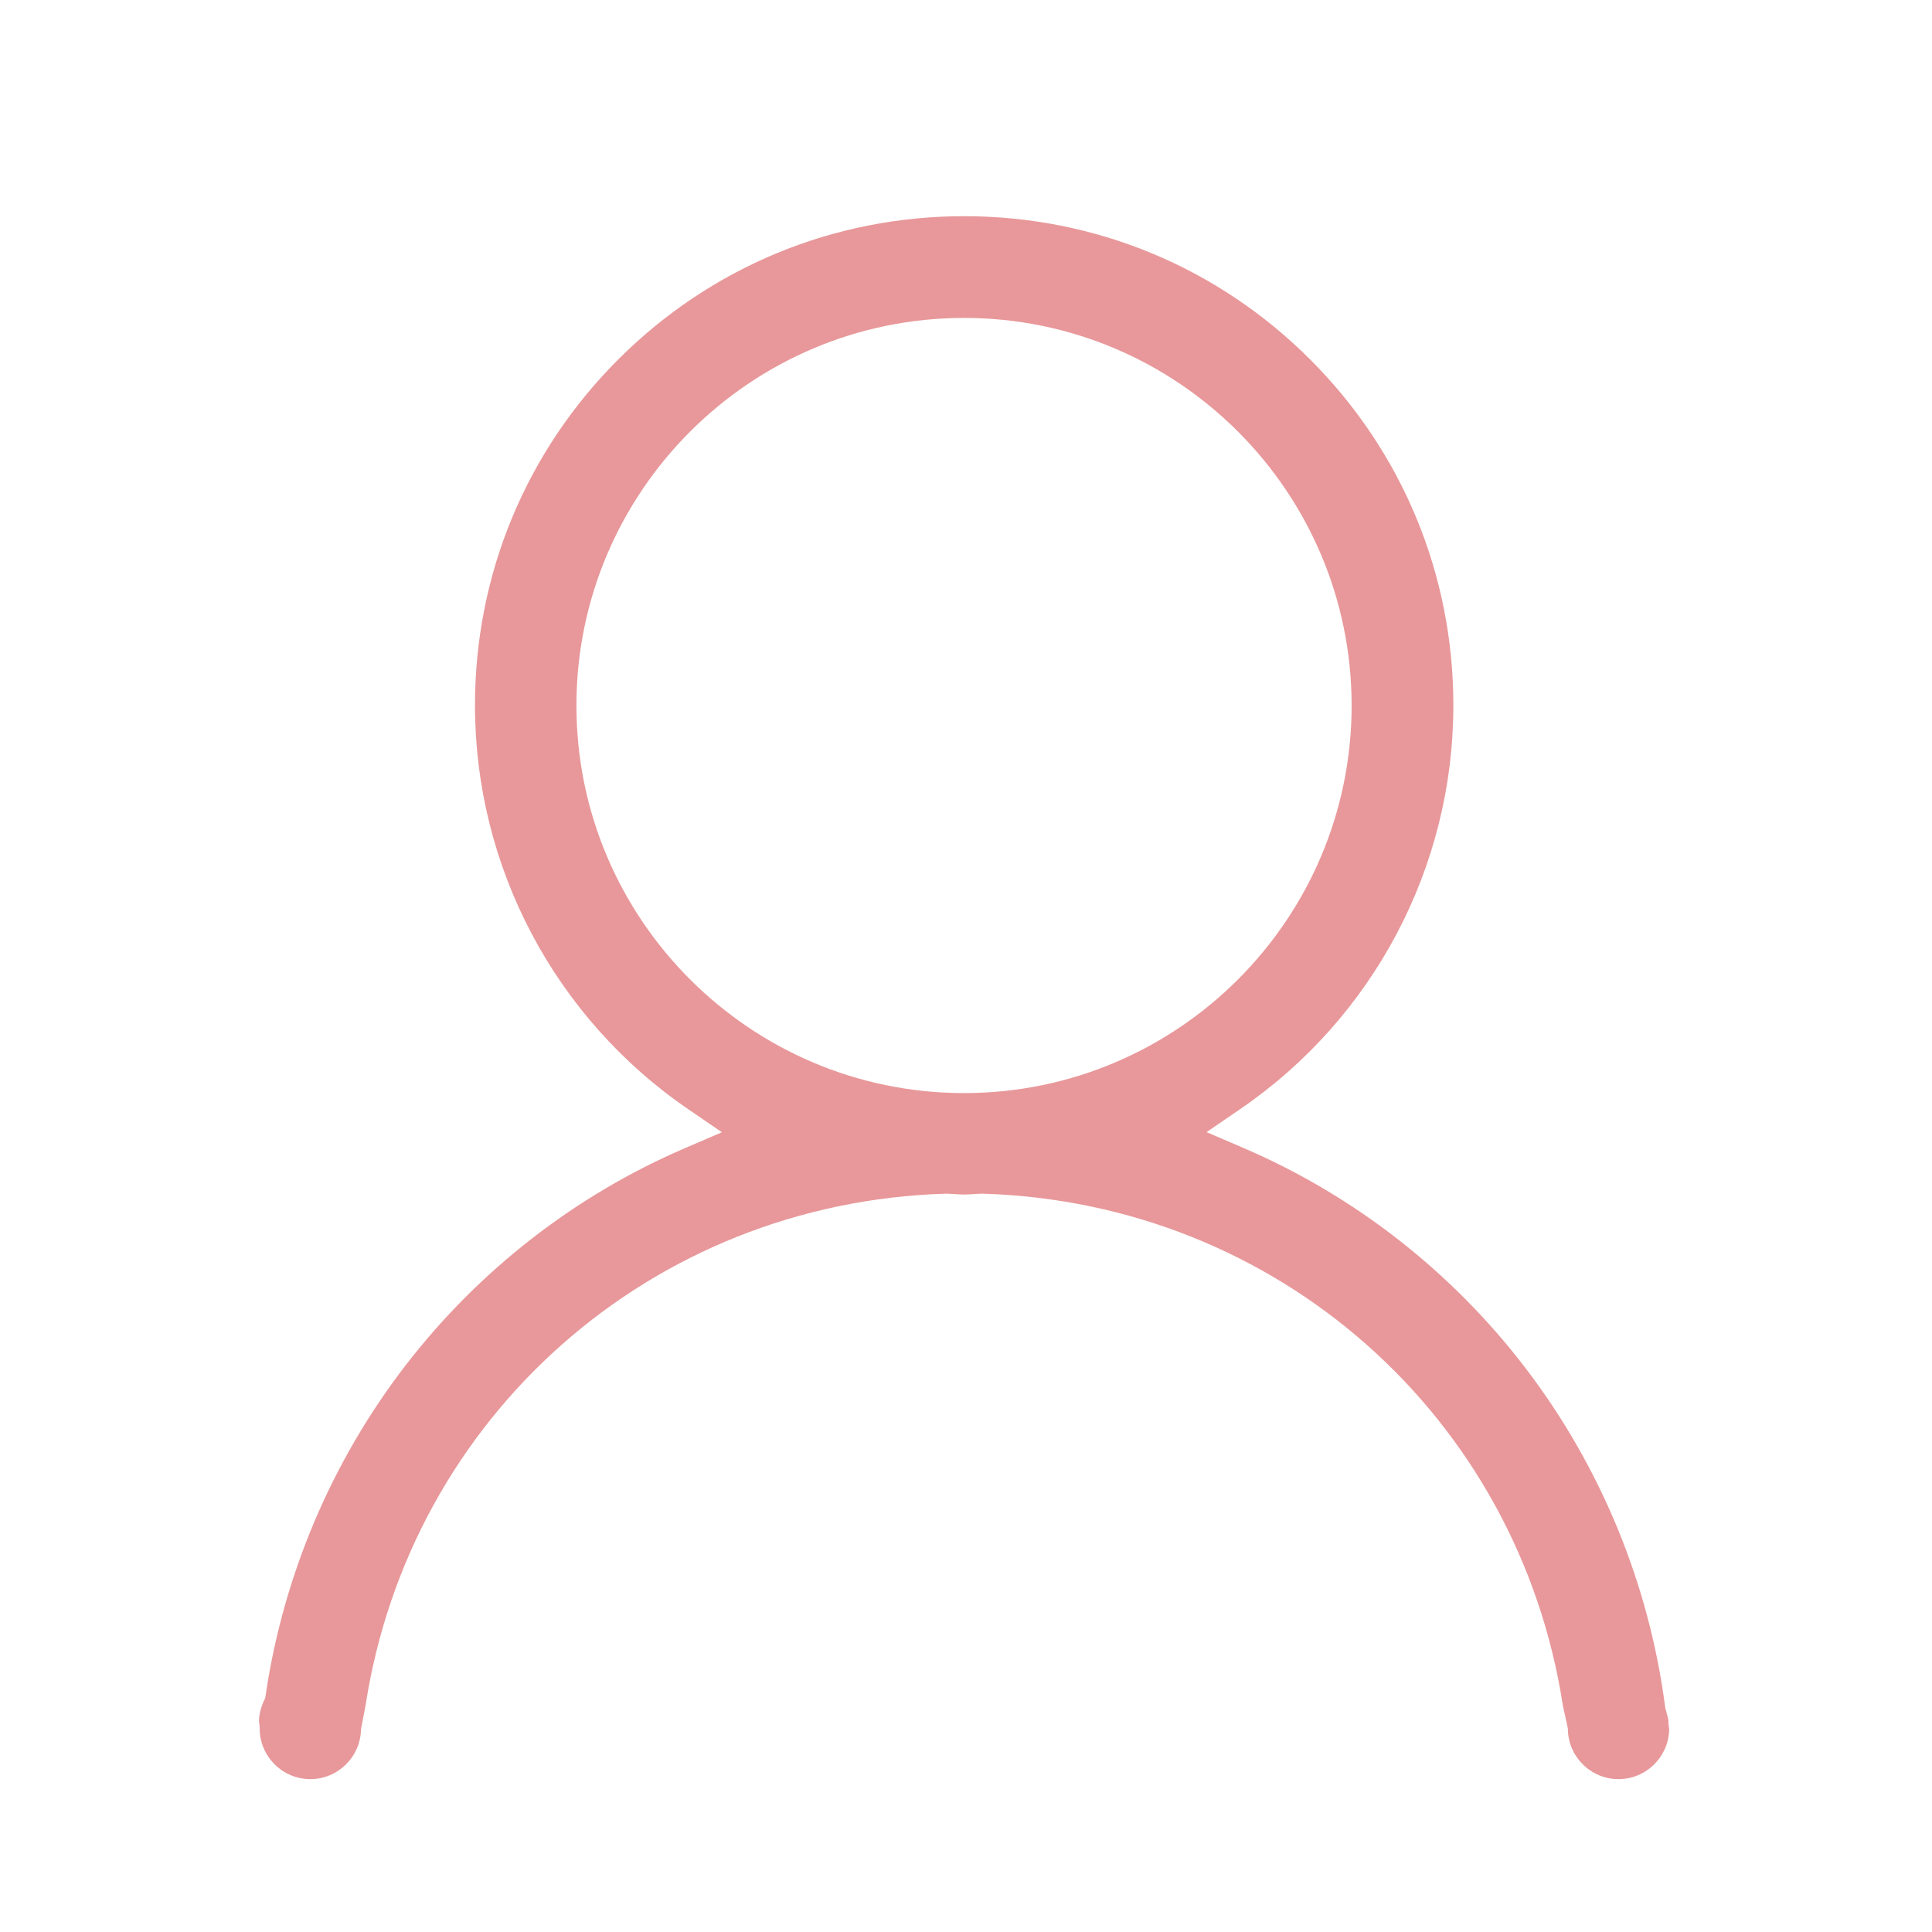
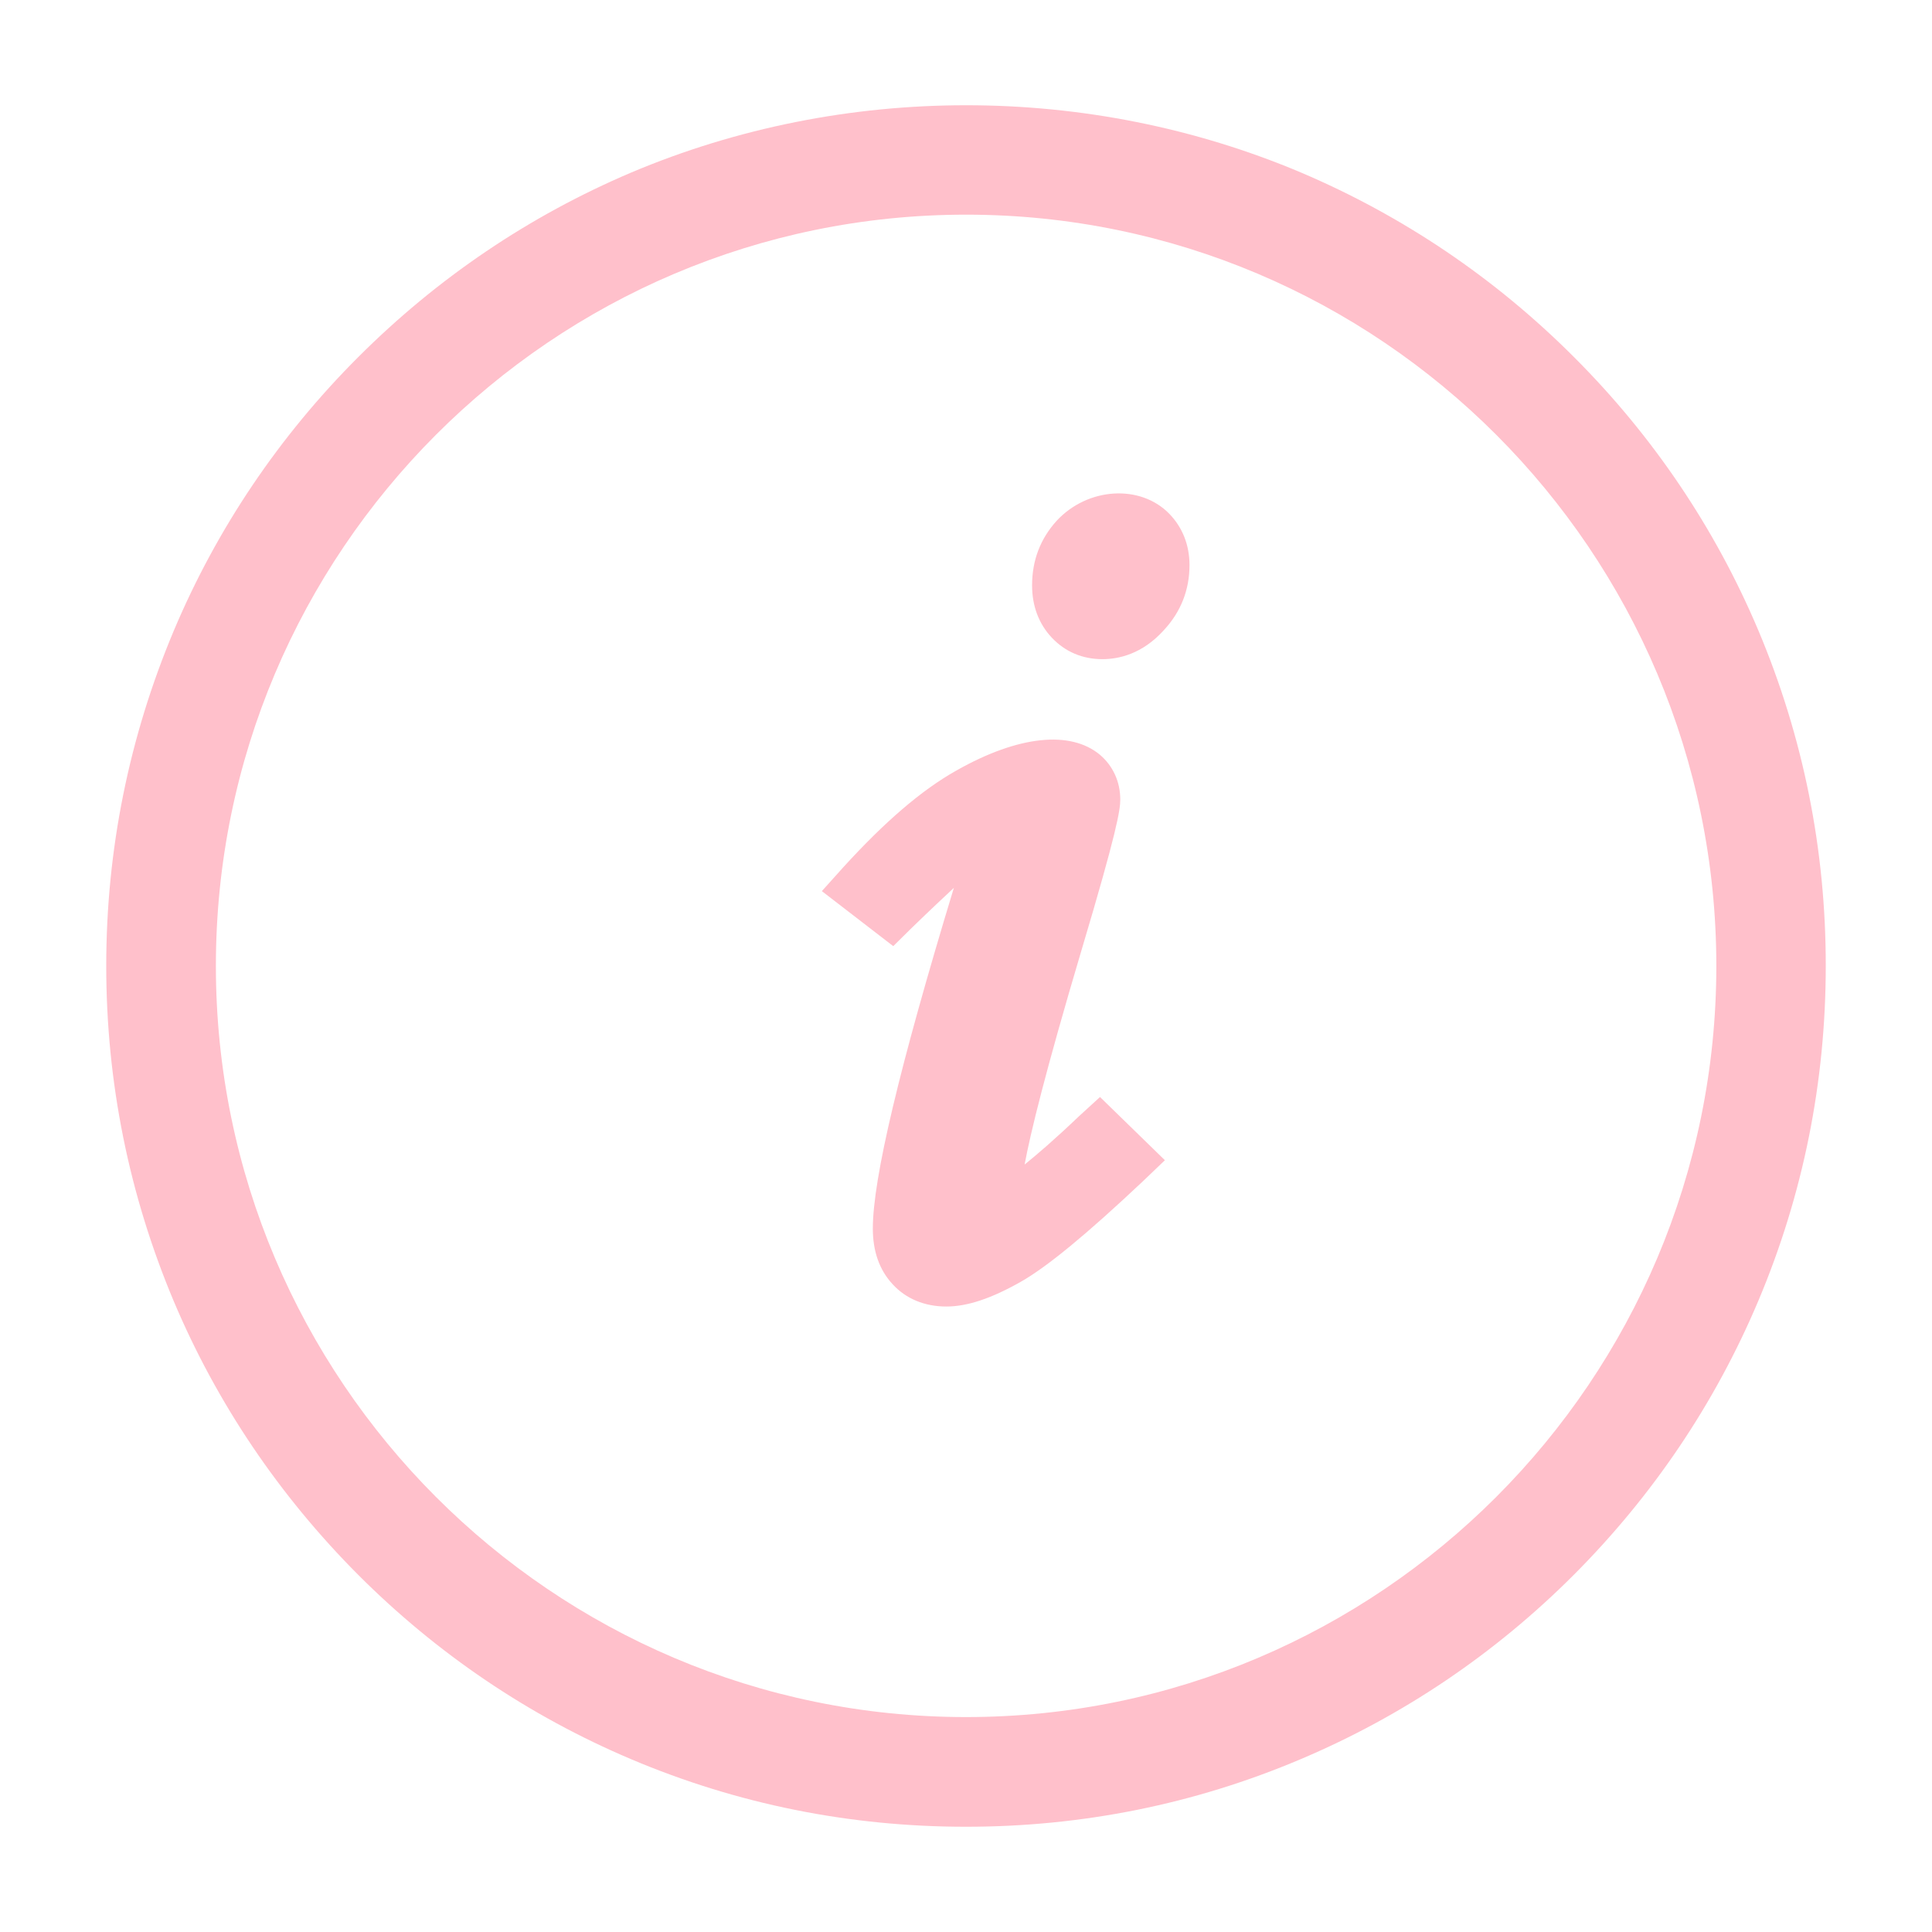
- <svg xmlns="http://www.w3.org/2000/svg" t="1578037782656" class="icon" viewBox="0 0 1024 1024" version="1.1" p-id="3448" width="200" height="200">
+ <svg xmlns="http://www.w3.org/2000/svg" t="1584262501339" class="icon" viewBox="0 0 1024 1024" version="1.1" p-id="8476" width="200" height="200">
  <defs>
    <style type="text/css" />
  </defs>
-   <path d="M884.317 913.205v-0.628c0-1.196-0.466-2.884-1.004-4.838-0.168-0.609-0.337-1.219-0.498-1.83l-0.188-0.719-0.097-0.737c-8.523-64.906-33.943-126.708-73.511-178.723-39.07-51.359-90.867-91.891-149.796-117.214l-19.726-8.477 17.724-12.116c70.815-48.404 113.093-128.444 113.093-214.102 0-69.257-26.965-134.36-75.927-183.316-48.965-48.96-114.085-75.922-183.364-75.922-69.258 0-134.369 26.963-183.337 75.922-48.97 48.96-75.94 114.064-75.94 183.316 0 85.649 42.306 165.717 113.17 214.183l17.71 12.115-19.714 8.475c-57.898 24.894-108.995 64.602-147.763 114.833-39.197 50.786-64.897 111.257-74.322 174.875l-0.248 1.676-0.71 1.54c-1.644 3.56-2.519 7.09-2.606 10.5l0.37 3.485v0.626c0 14.802 12.045 26.844 26.85 26.844 14.654 0 26.604-11.8 26.846-26.396l2.434-12.71c23.649-152.985 151.232-266.355 307.197-271.184l0.322-0.01 0.323 0.008c1.675 0.038 3.241 0.14 4.755 0.239 1.65 0.106 3.21 0.208 4.663 0.208 1.454 0 3.029-0.102 4.695-0.209 1.52-0.098 3.092-0.2 4.763-0.238l0.323-0.009 0.322 0.01c155.968 4.829 283.559 118.199 307.213 271.185l2.654 12.262c0 14.802 12.045 26.844 26.849 26.844 14.616 0 26.541-11.735 26.847-26.274l-0.372-3.494zM510.985 579.358c-113.292 0-205.463-92.137-205.463-205.39 0-113.29 92.17-205.458 205.463-205.458 113.26 0 205.403 92.168 205.403 205.458 0 113.253-92.144 205.39-205.403 205.39z" p-id="3449" fill="#e8989a" />
+   <path d="M571.917 591.6c-13.291 12.689-22.624 20.612-28.852 25.637 3.042-16.451 10.969-49.064 30.06-113.289 19.007-63.622 20.642-74.732 20.642-80.187 0-9.531-3.961-17.972-10.881-23.801-15.534-12.805-42.923-10.278-75.997 8.441-18.432 10.336-38.011 27.218-59.887 51.22l-11.401 12.689 37.842 29.169 9.673-9.561c10.537-10.22 17.684-16.881 22.452-21.332-28.885 95.06-42.951 154.144-42.951 180.586 0 12.002 3.474 21.965 10.509 29.514 7.092 7.753 17.052 11.8 28.449 11.8 11.168 0 23.943-4.305 39.477-13.119 14.01-7.952 35.028-25.323 64.424-53l11.944-11.426-34.392-33.505L571.917 591.6 571.917 591.6zM932.001 334.213c-22.94-54.32-55.958-103.184-97.73-144.929-41.832-41.889-90.611-74.819-144.73-97.844-112.484-47.544-242.427-47.544-354.972 0-54.147 23.025-102.838 55.956-144.726 97.844-41.832 41.831-74.85 90.753-97.702 144.929-23.716 56.415-35.832 116.075-35.832 177.744 0 61.611 12.06 121.27 35.748 177.63 22.88 54.233 55.898 103.04 97.726 145.043 41.775 41.83 90.495 74.817 144.73 97.786 56.33 23.857 115.99 35.801 177.456 35.801 61.526 0 121.157-11.944 177.516-35.86 54.235-22.968 102.954-55.898 144.73-97.728 41.828-41.945 74.789-90.81 97.698-145.074 23.771-56.33 35.776-115.99 35.776-177.6C967.745 450.287 955.745 390.628 932.001 334.213L932.001 334.213zM909.692 511.958c0 219.545-178.347 398.122-397.662 398.122-219.26 0-397.607-178.577-397.607-398.122 0-219.633 178.347-398.181 397.607-398.181C731.345 113.776 909.692 292.325 909.692 511.958L909.692 511.958zM560.061 276.017c-8.614 9.475-13.035 20.957-13.035 34.222 0 10.909 3.529 20.412 10.509 27.791 7.092 7.493 16.277 11.34 26.757 11.34 8.47 0 21.074-2.584 32.614-15.417 9.014-9.703 13.551-21.388 13.551-34.394 0-10.652-3.674-19.982-10.681-27.218C604.447 256.552 576.542 258.246 560.061 276.017L560.061 276.017z" p-id="8477" fill="#FFC0CB" />
</svg>
